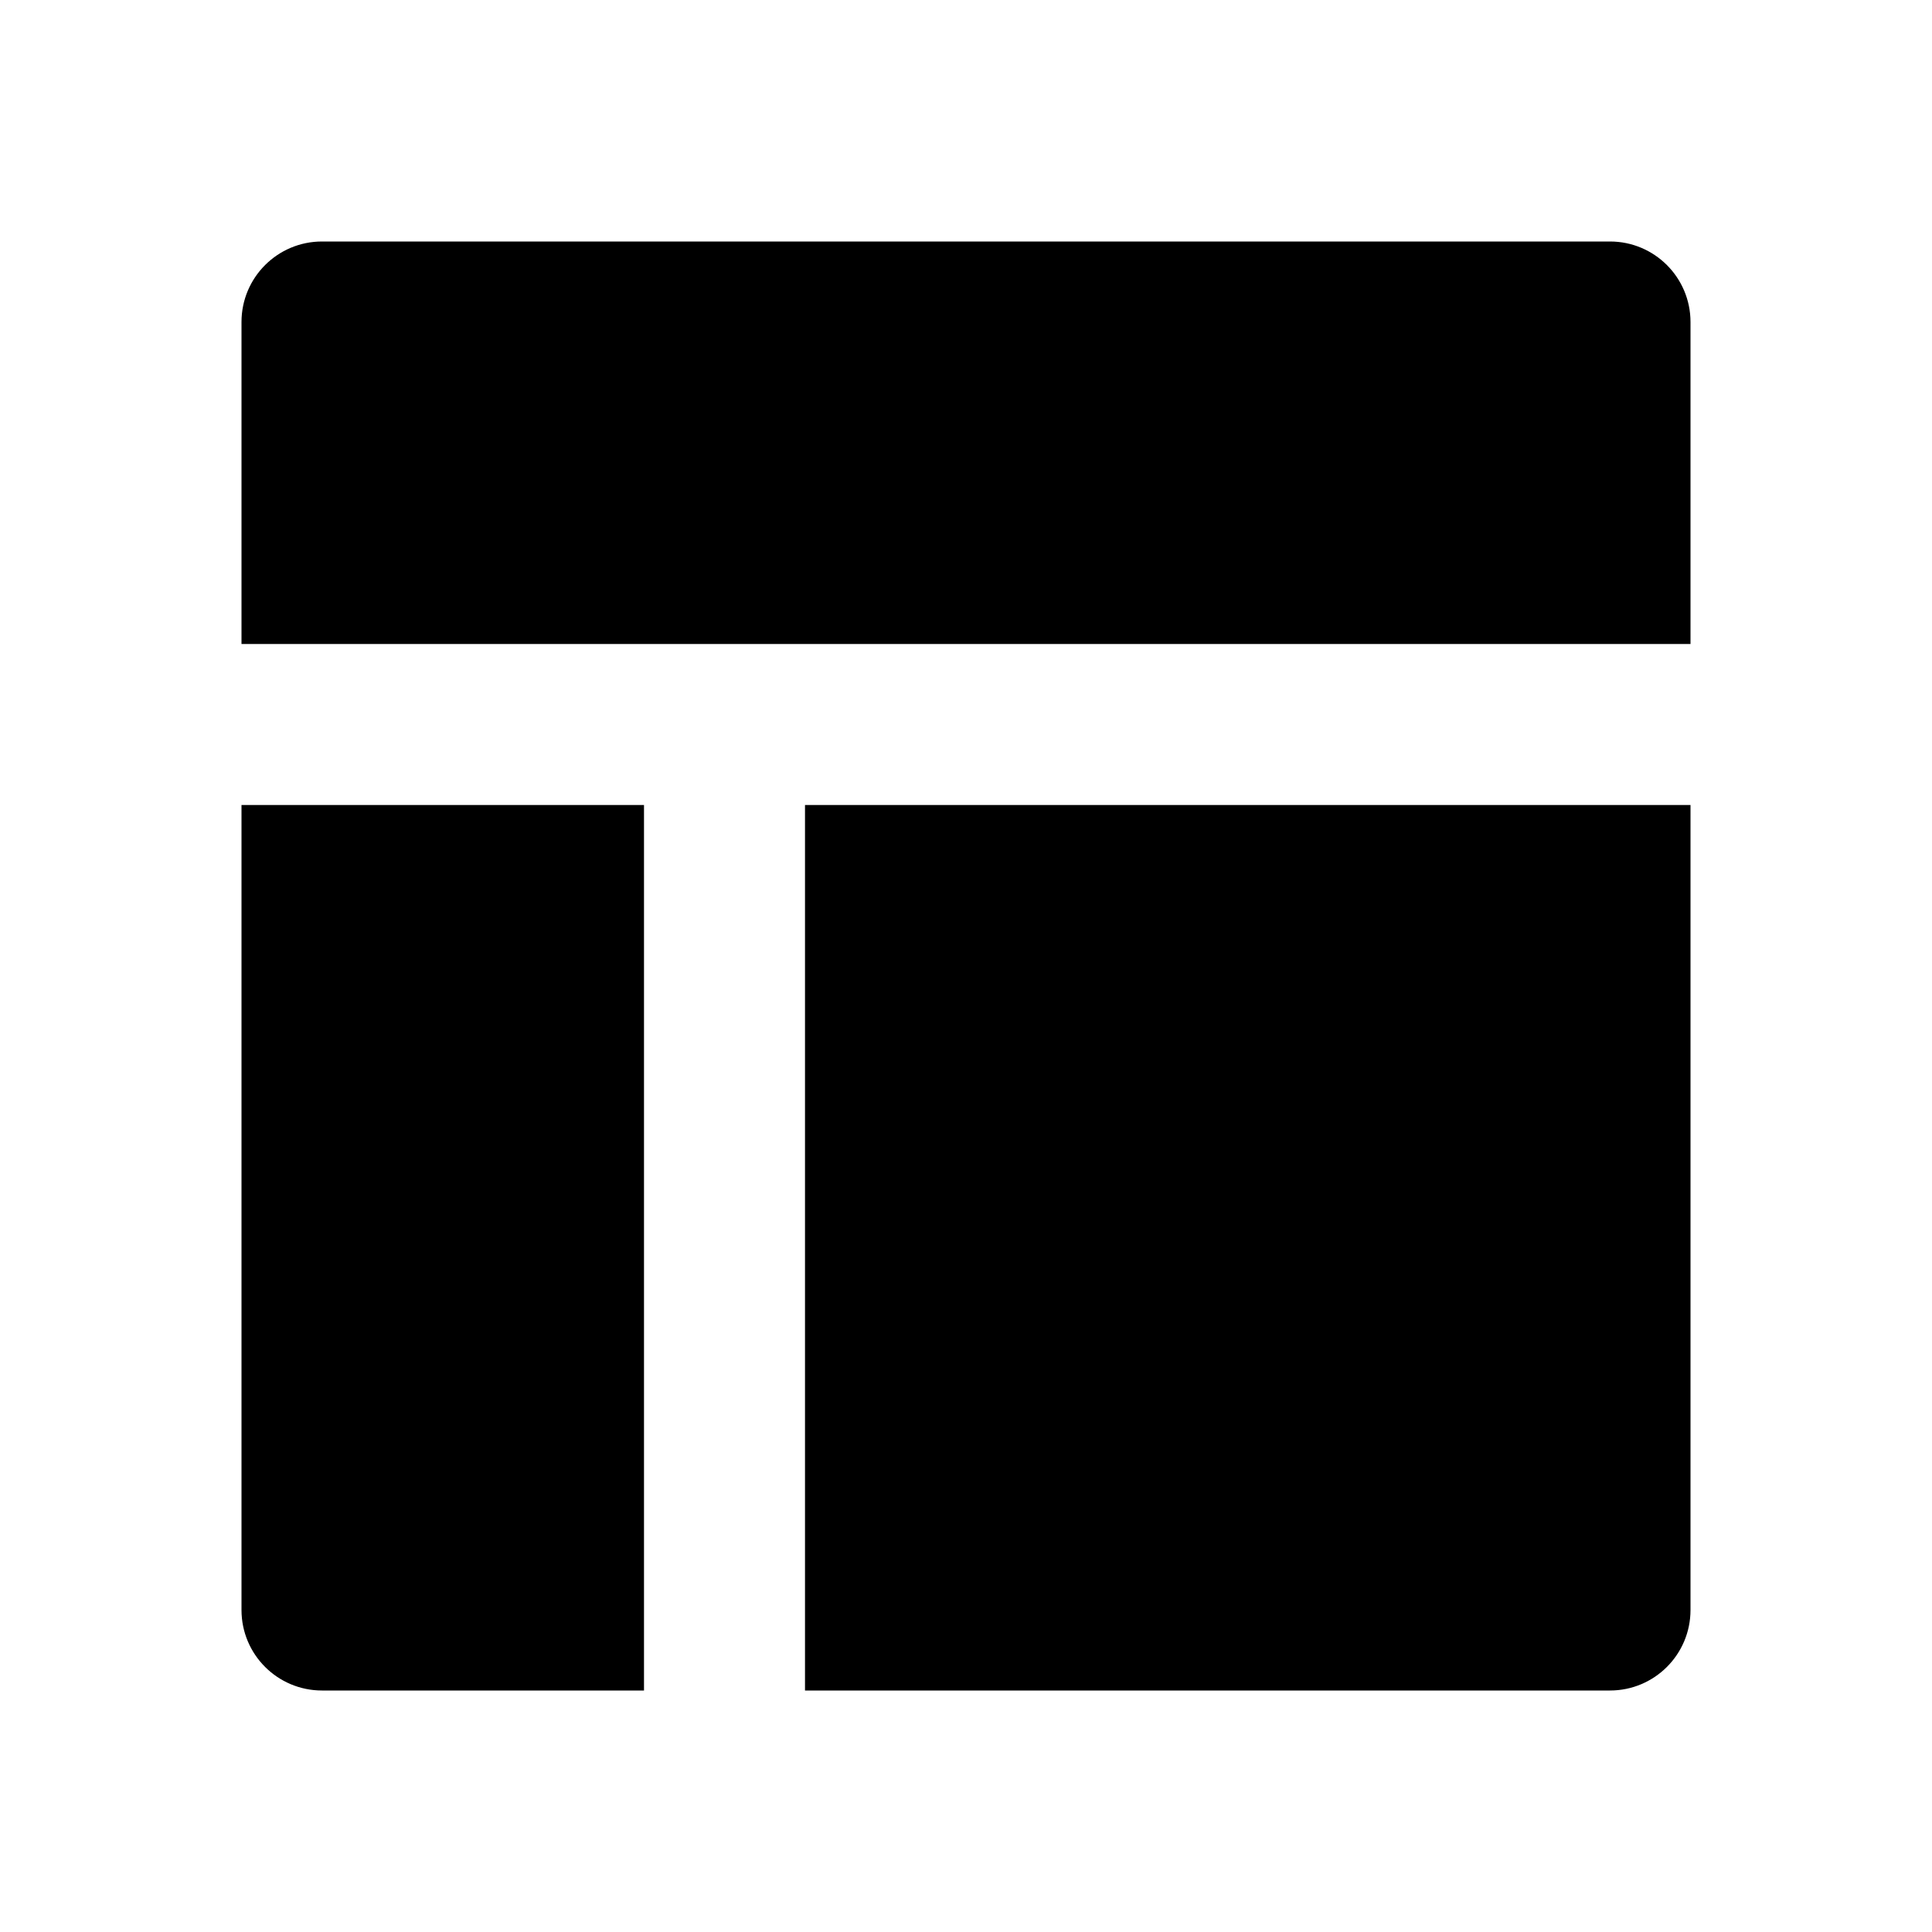
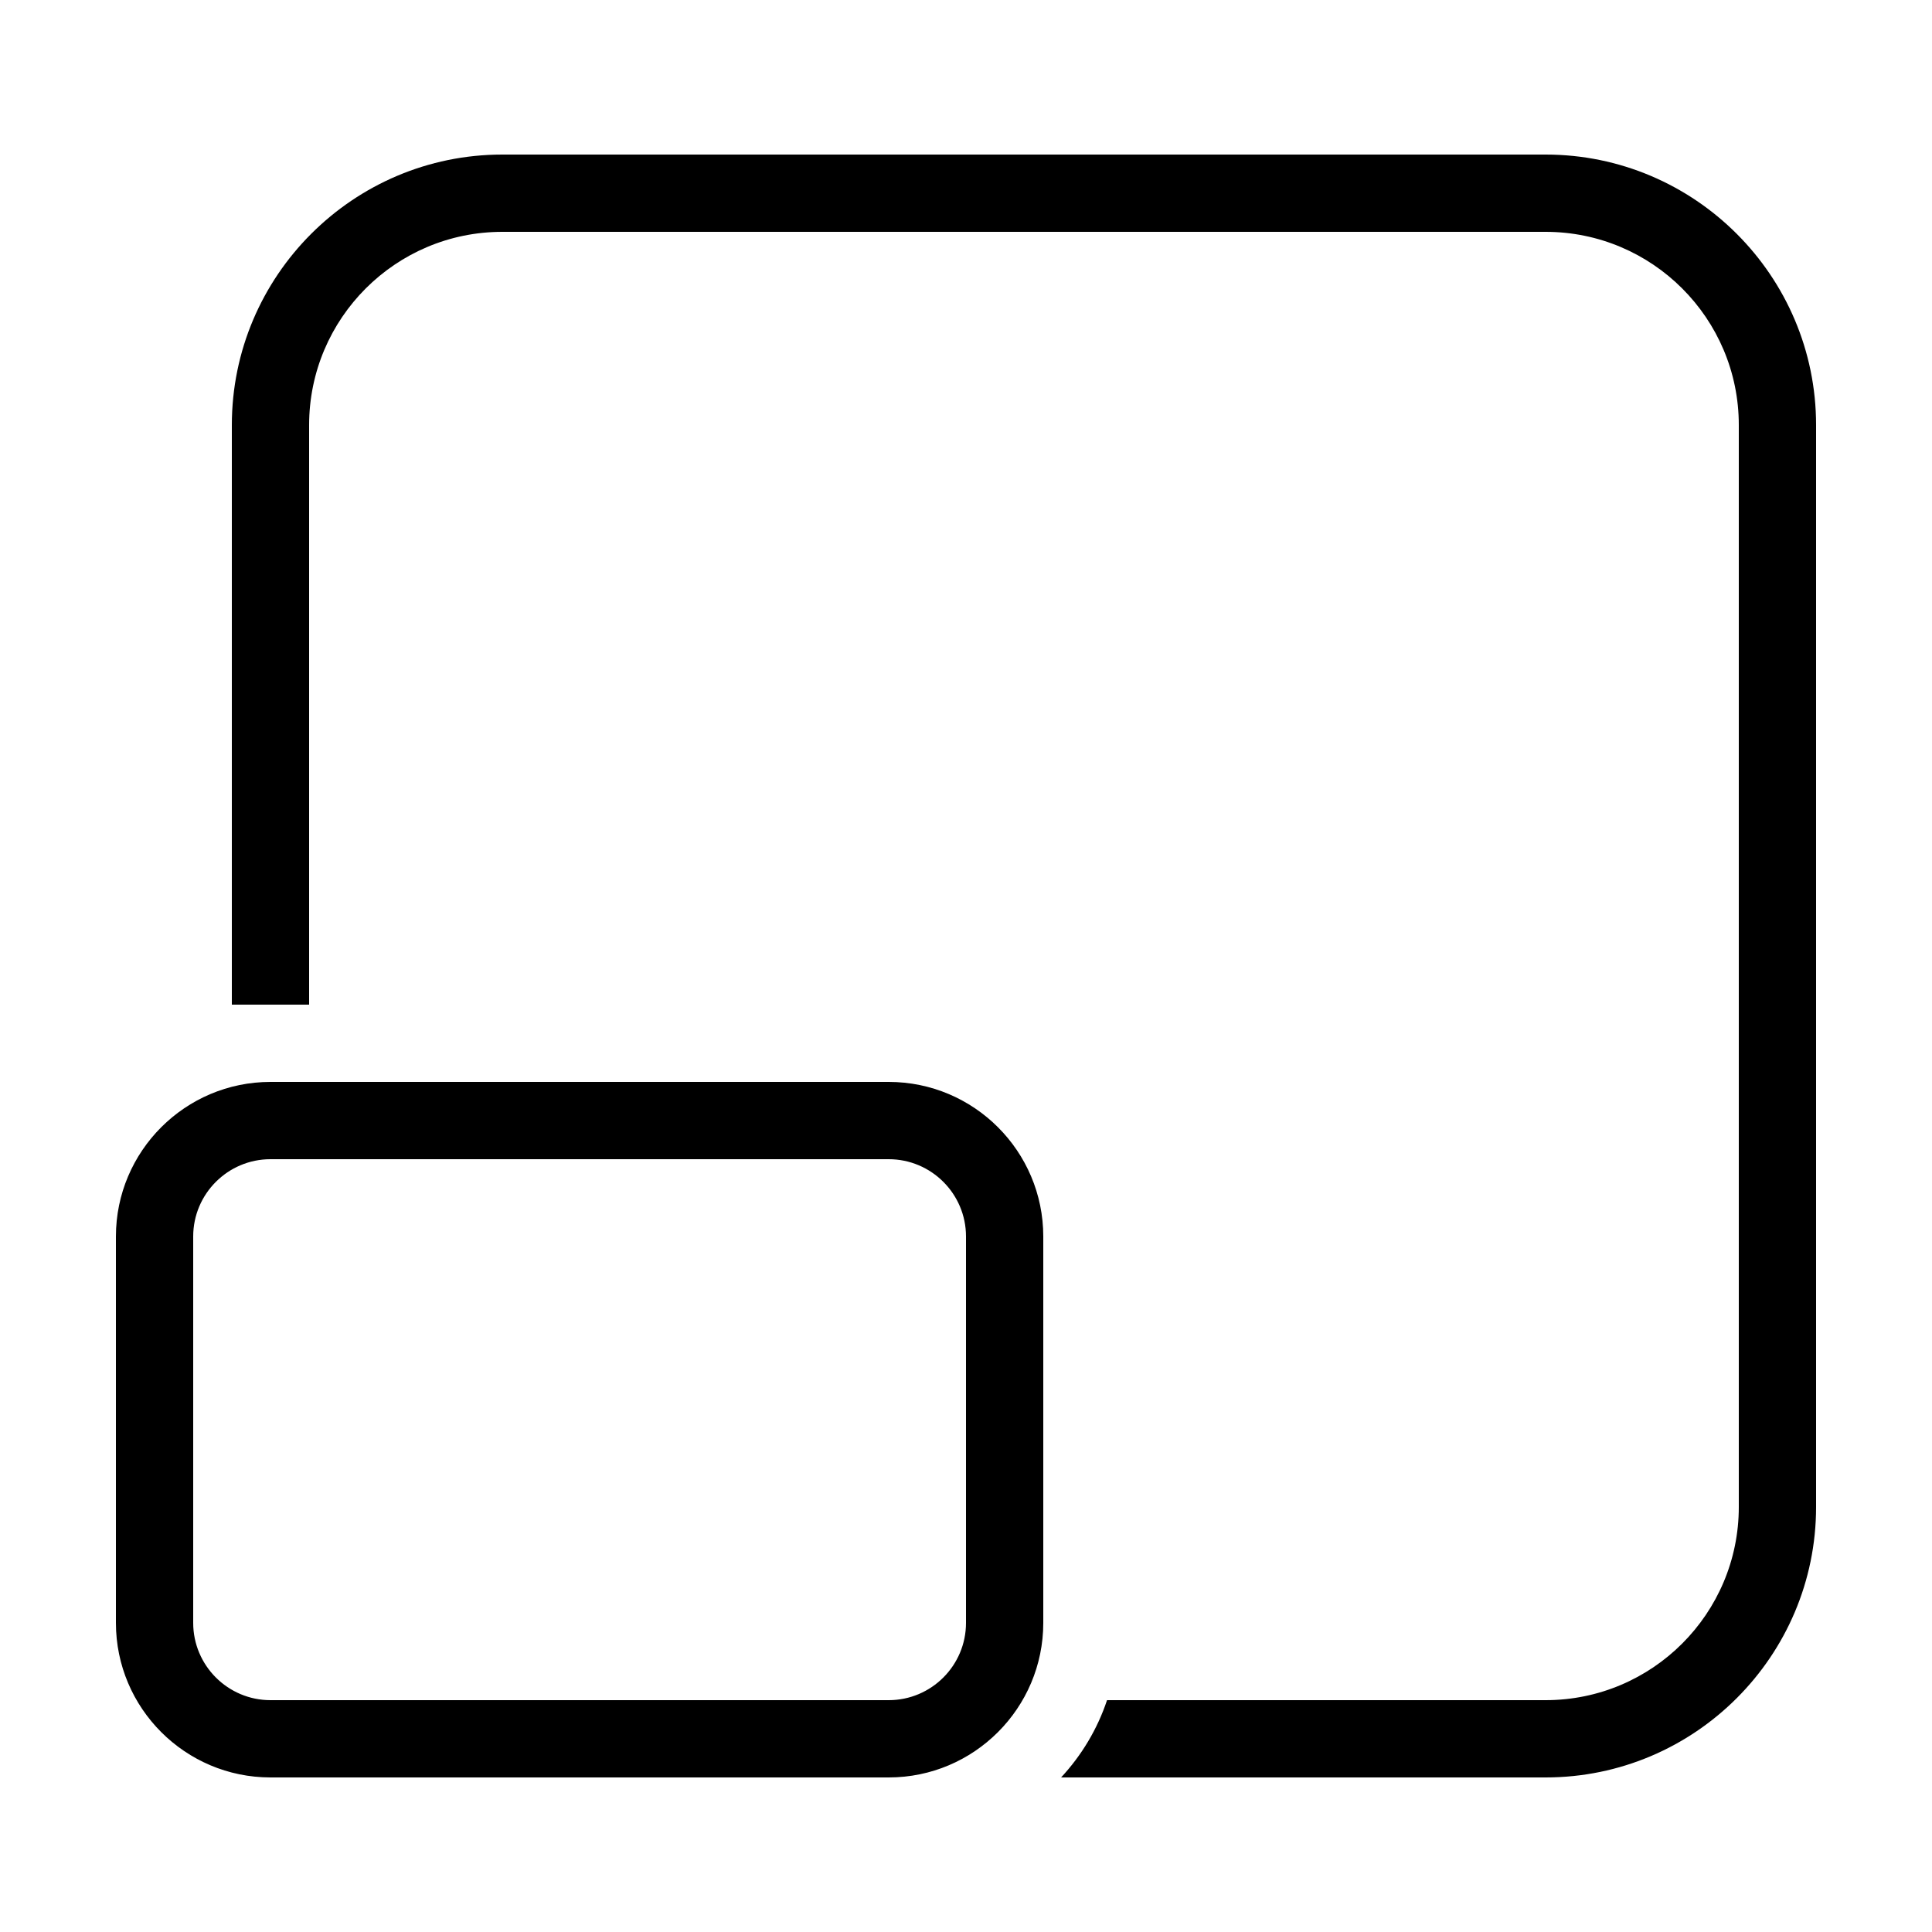
- <svg xmlns="http://www.w3.org/2000/svg" fill="#000000" width="800px" height="800px" viewBox="0 0 24 24">
-   <path d="M3,20V10H8V21H4A1,1,0,0,1,3,20ZM21,4a1,1,0,0,0-1-1H4A1,1,0,0,0,3,4V8H21ZM20,21a1,1,0,0,0,1-1V10H10V21Z" />
+ <svg xmlns="http://www.w3.org/2000/svg" viewBox="0 0 50 50" width="50px" height="50px">
+   <path d="M 13 4 C 9.14 4 6 7.14 6 11 L 6 26 L 8 26 L 8 11 C 8 8.24 10.24 6 13 6 L 40 6 C 42.76 6 45 8.24 45 11 L 45 39 C 45 41.76 42.76 44 40 44 L 28.65 44 C 28.4 44.75 27.991 45.43 27.461 46 L 40 46 C 43.86 46 47 42.86 47 39 L 47 11 C 47 7.14 43.86 4 40 4 L 13 4 z M 7 28 C 4.794 28 3 29.794 3 32 L 3 42 C 3 44.206 4.794 46 7 46 L 23 46 C 25.206 46 27 44.206 27 42 L 27 32 C 27 29.794 25.206 28 23 28 L 7 28 z M 7 30 L 23 30 C 24.103 30 25 30.897 25 32 L 25 42 C 25 43.103 24.103 44 23 44 L 7 44 C 5.897 44 5 43.103 5 42 L 5 32 C 5 30.897 5.897 30 7 30 z" />
</svg>
